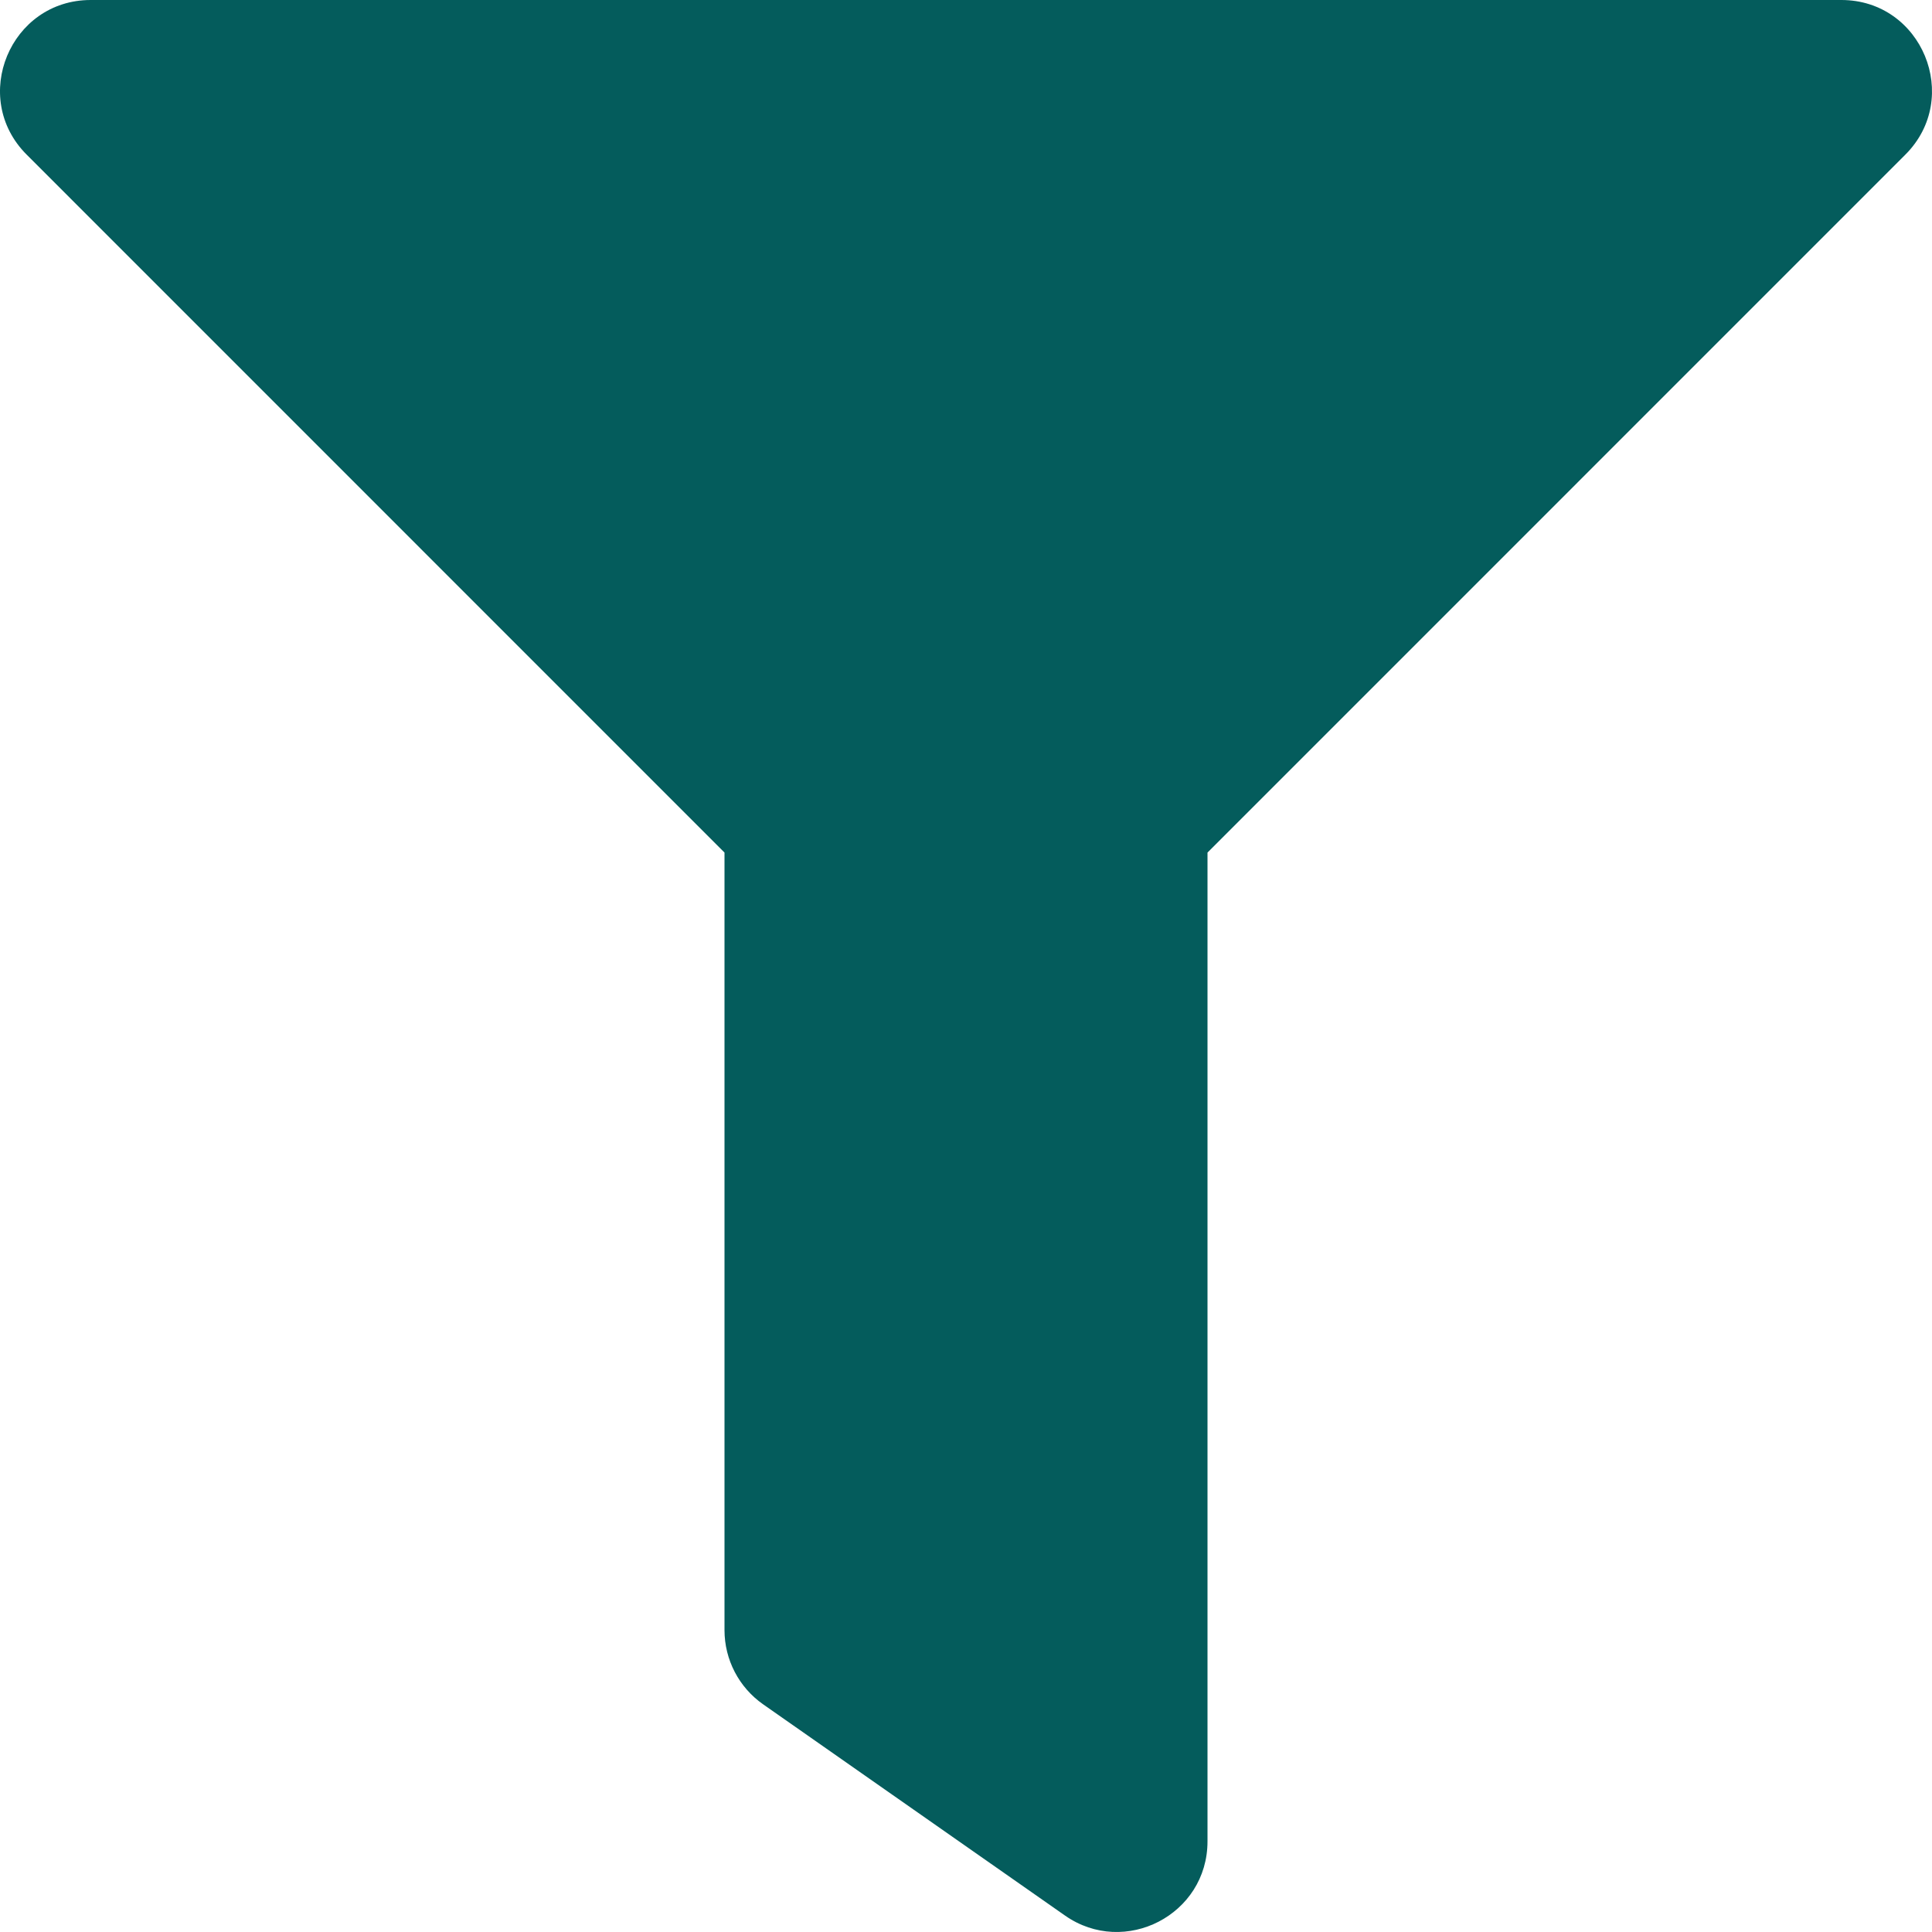
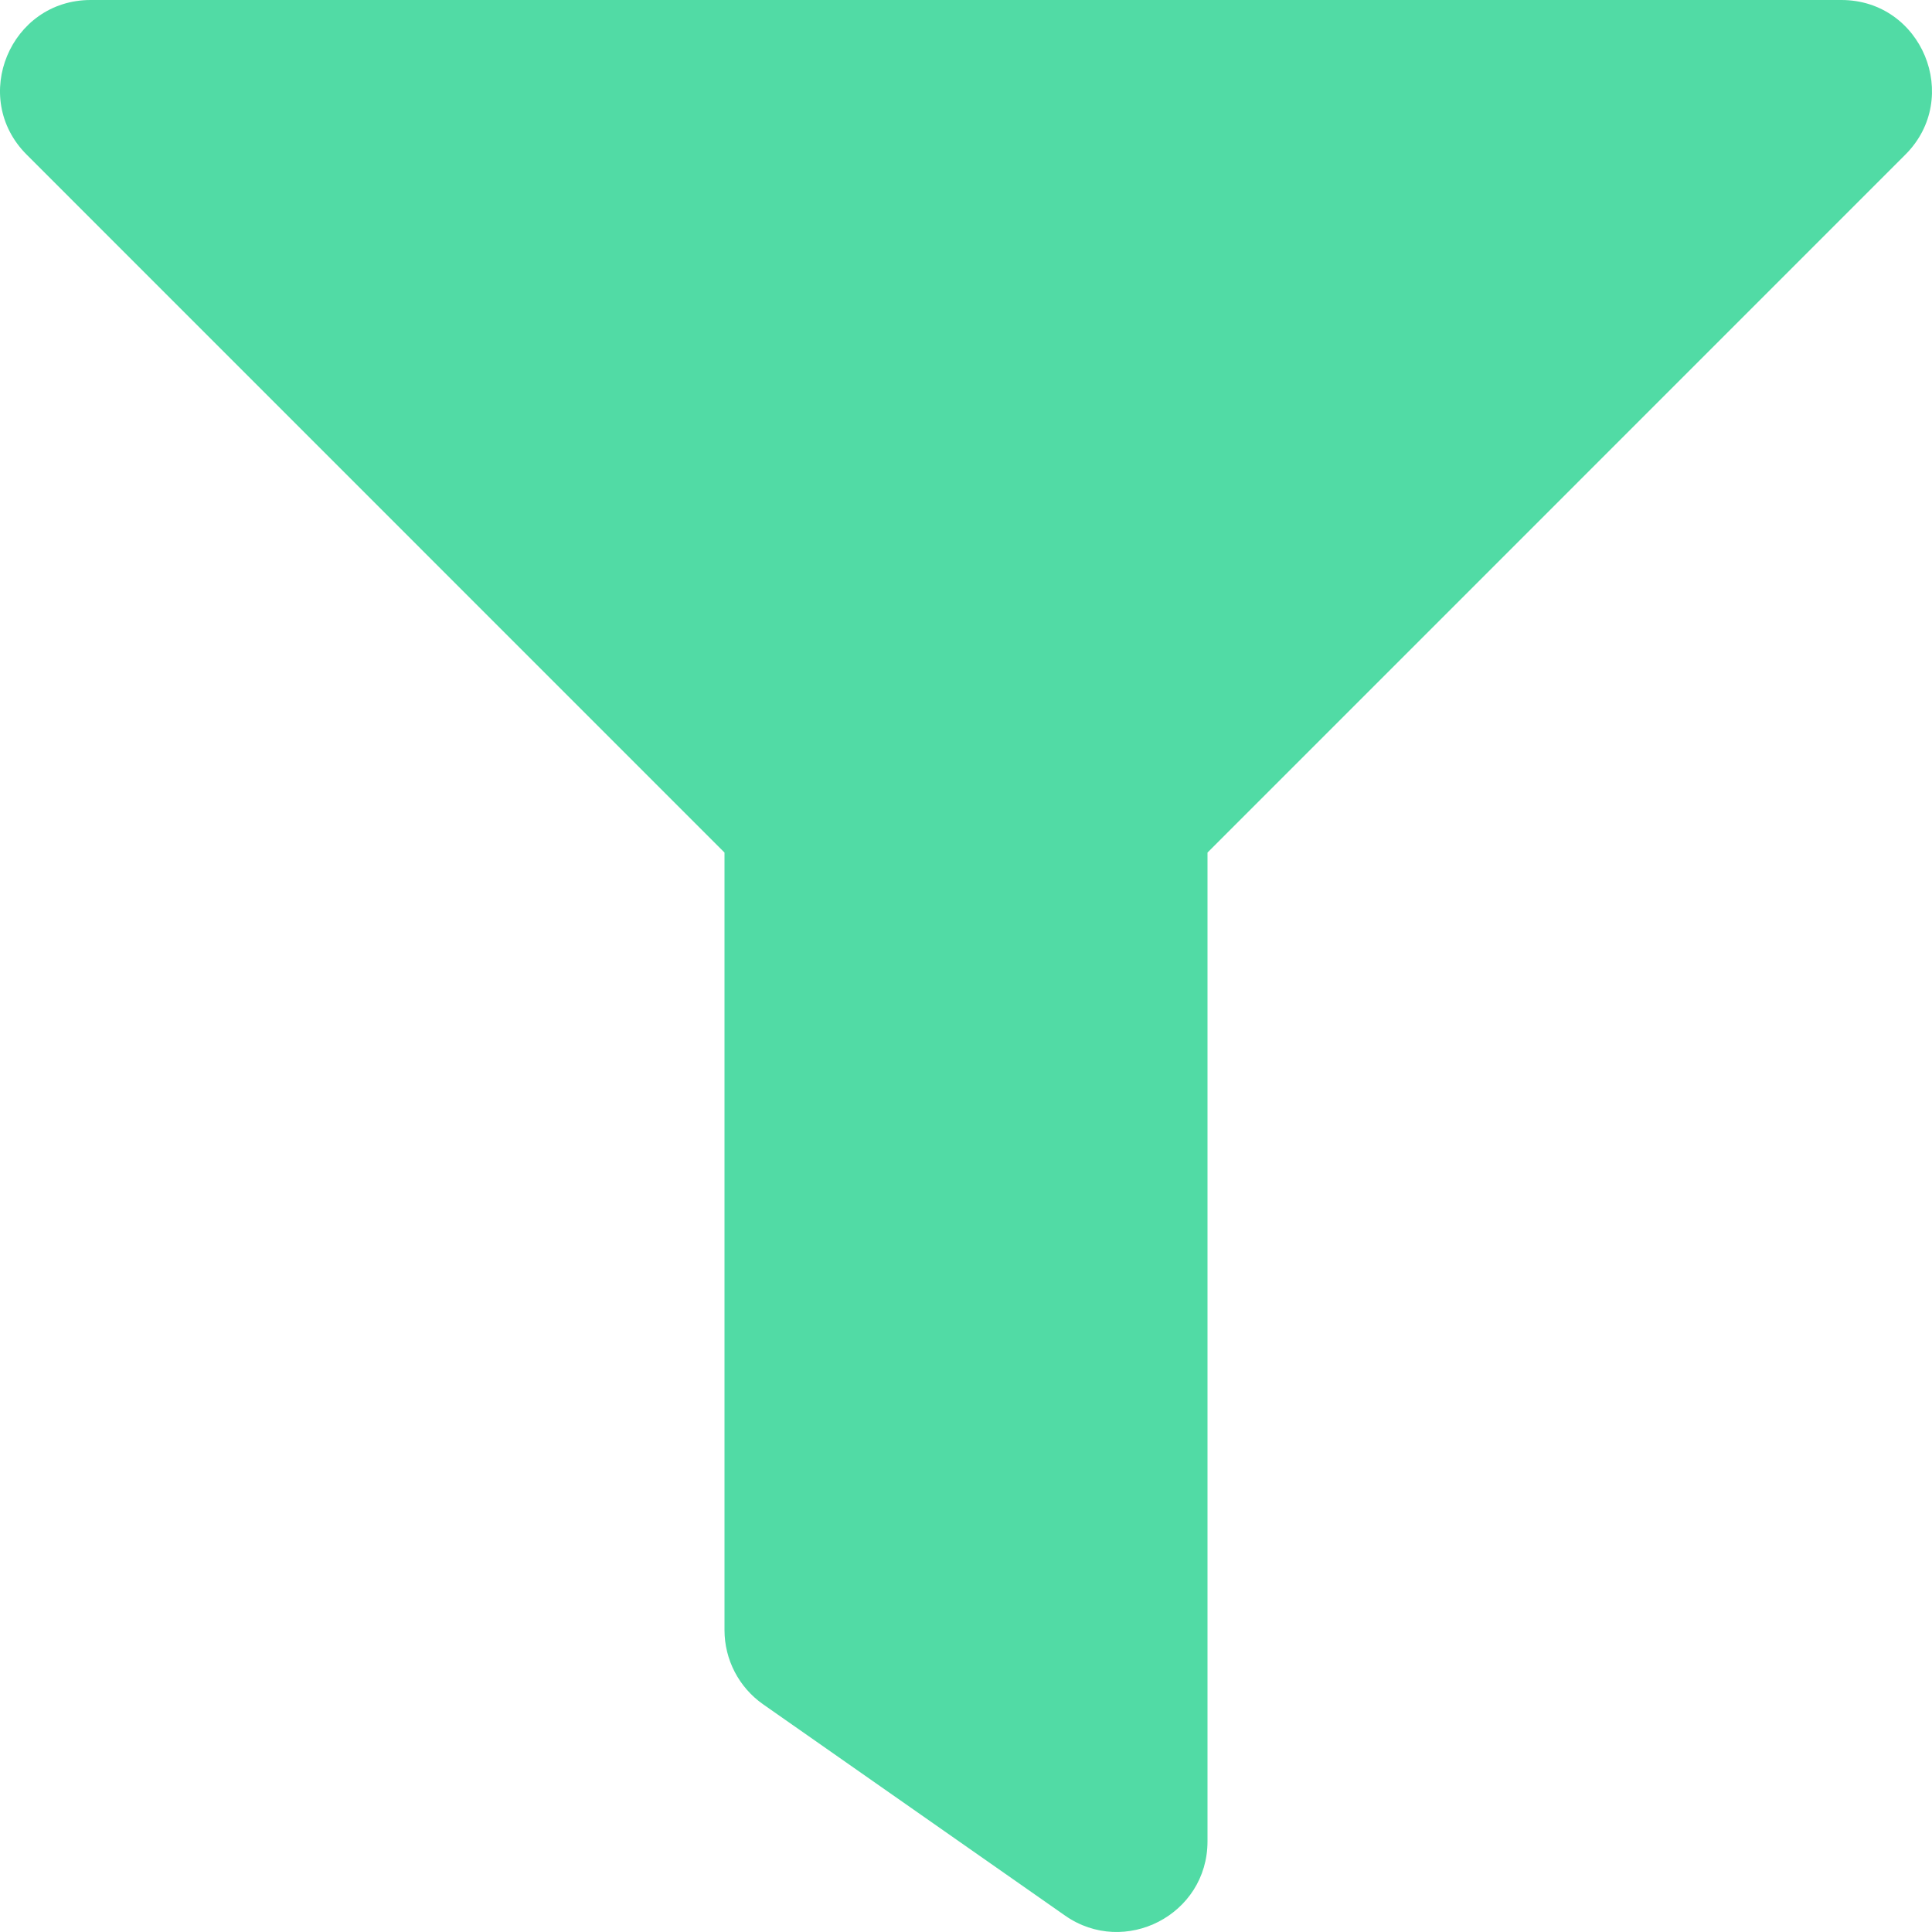
<svg xmlns="http://www.w3.org/2000/svg" aria-hidden="true" focusable="false" data-prefix="fas" data-icon="filter" class="svg-inline--fa fa-filter fa-w-16" role="img" viewBox="0 0 512 512">
-   <path fill="#045C5C" d="M487.976 0H24.028C2.71 0-8.047 25.866 7.058 40.971L192 225.941V432c0 7.831 3.821 15.17 10.237 19.662l80 55.98C298.02 518.69 320 507.493 320 487.98V225.941l184.947-184.97C520.021 25.896 509.338 0 487.976 0z" />
+   <path fill="#51DBA5" d="M487.976 0H24.028C2.71 0-8.047 25.866 7.058 40.971L192 225.941V432c0 7.831 3.821 15.17 10.237 19.662l80 55.98C298.02 518.69 320 507.493 320 487.98V225.941l184.947-184.97C520.021 25.896 509.338 0 487.976 0z" />
</svg>
